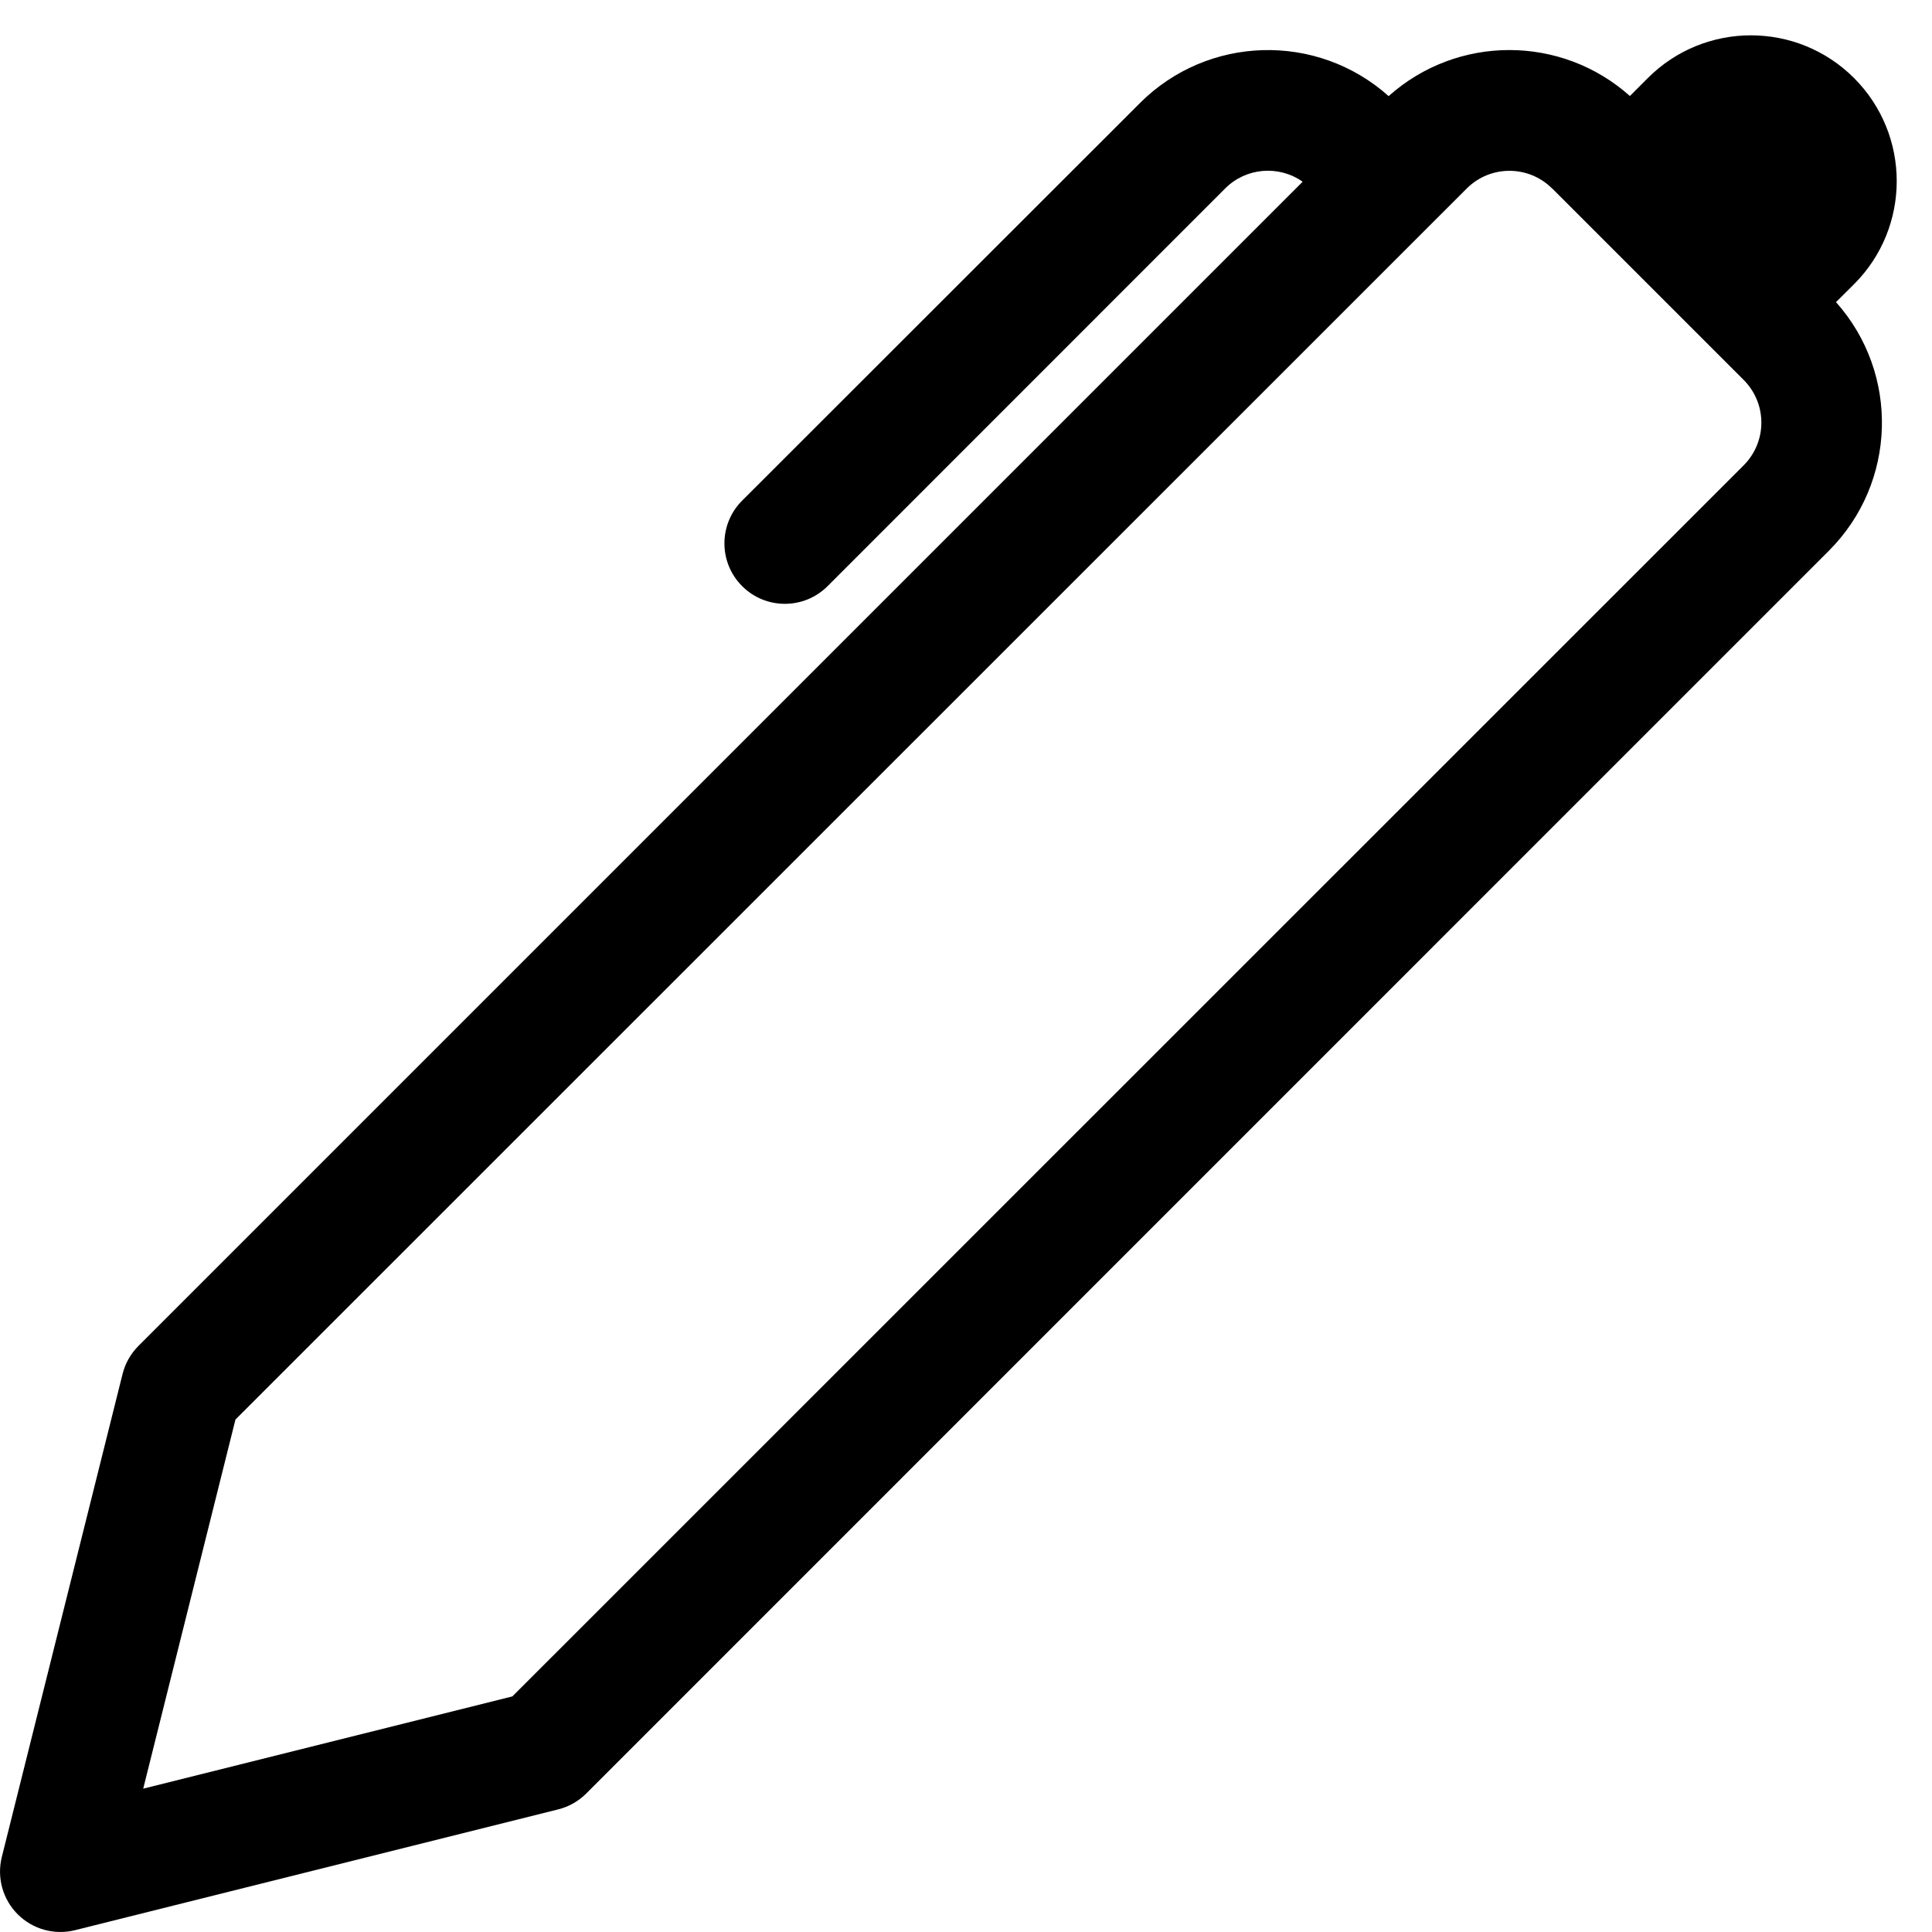
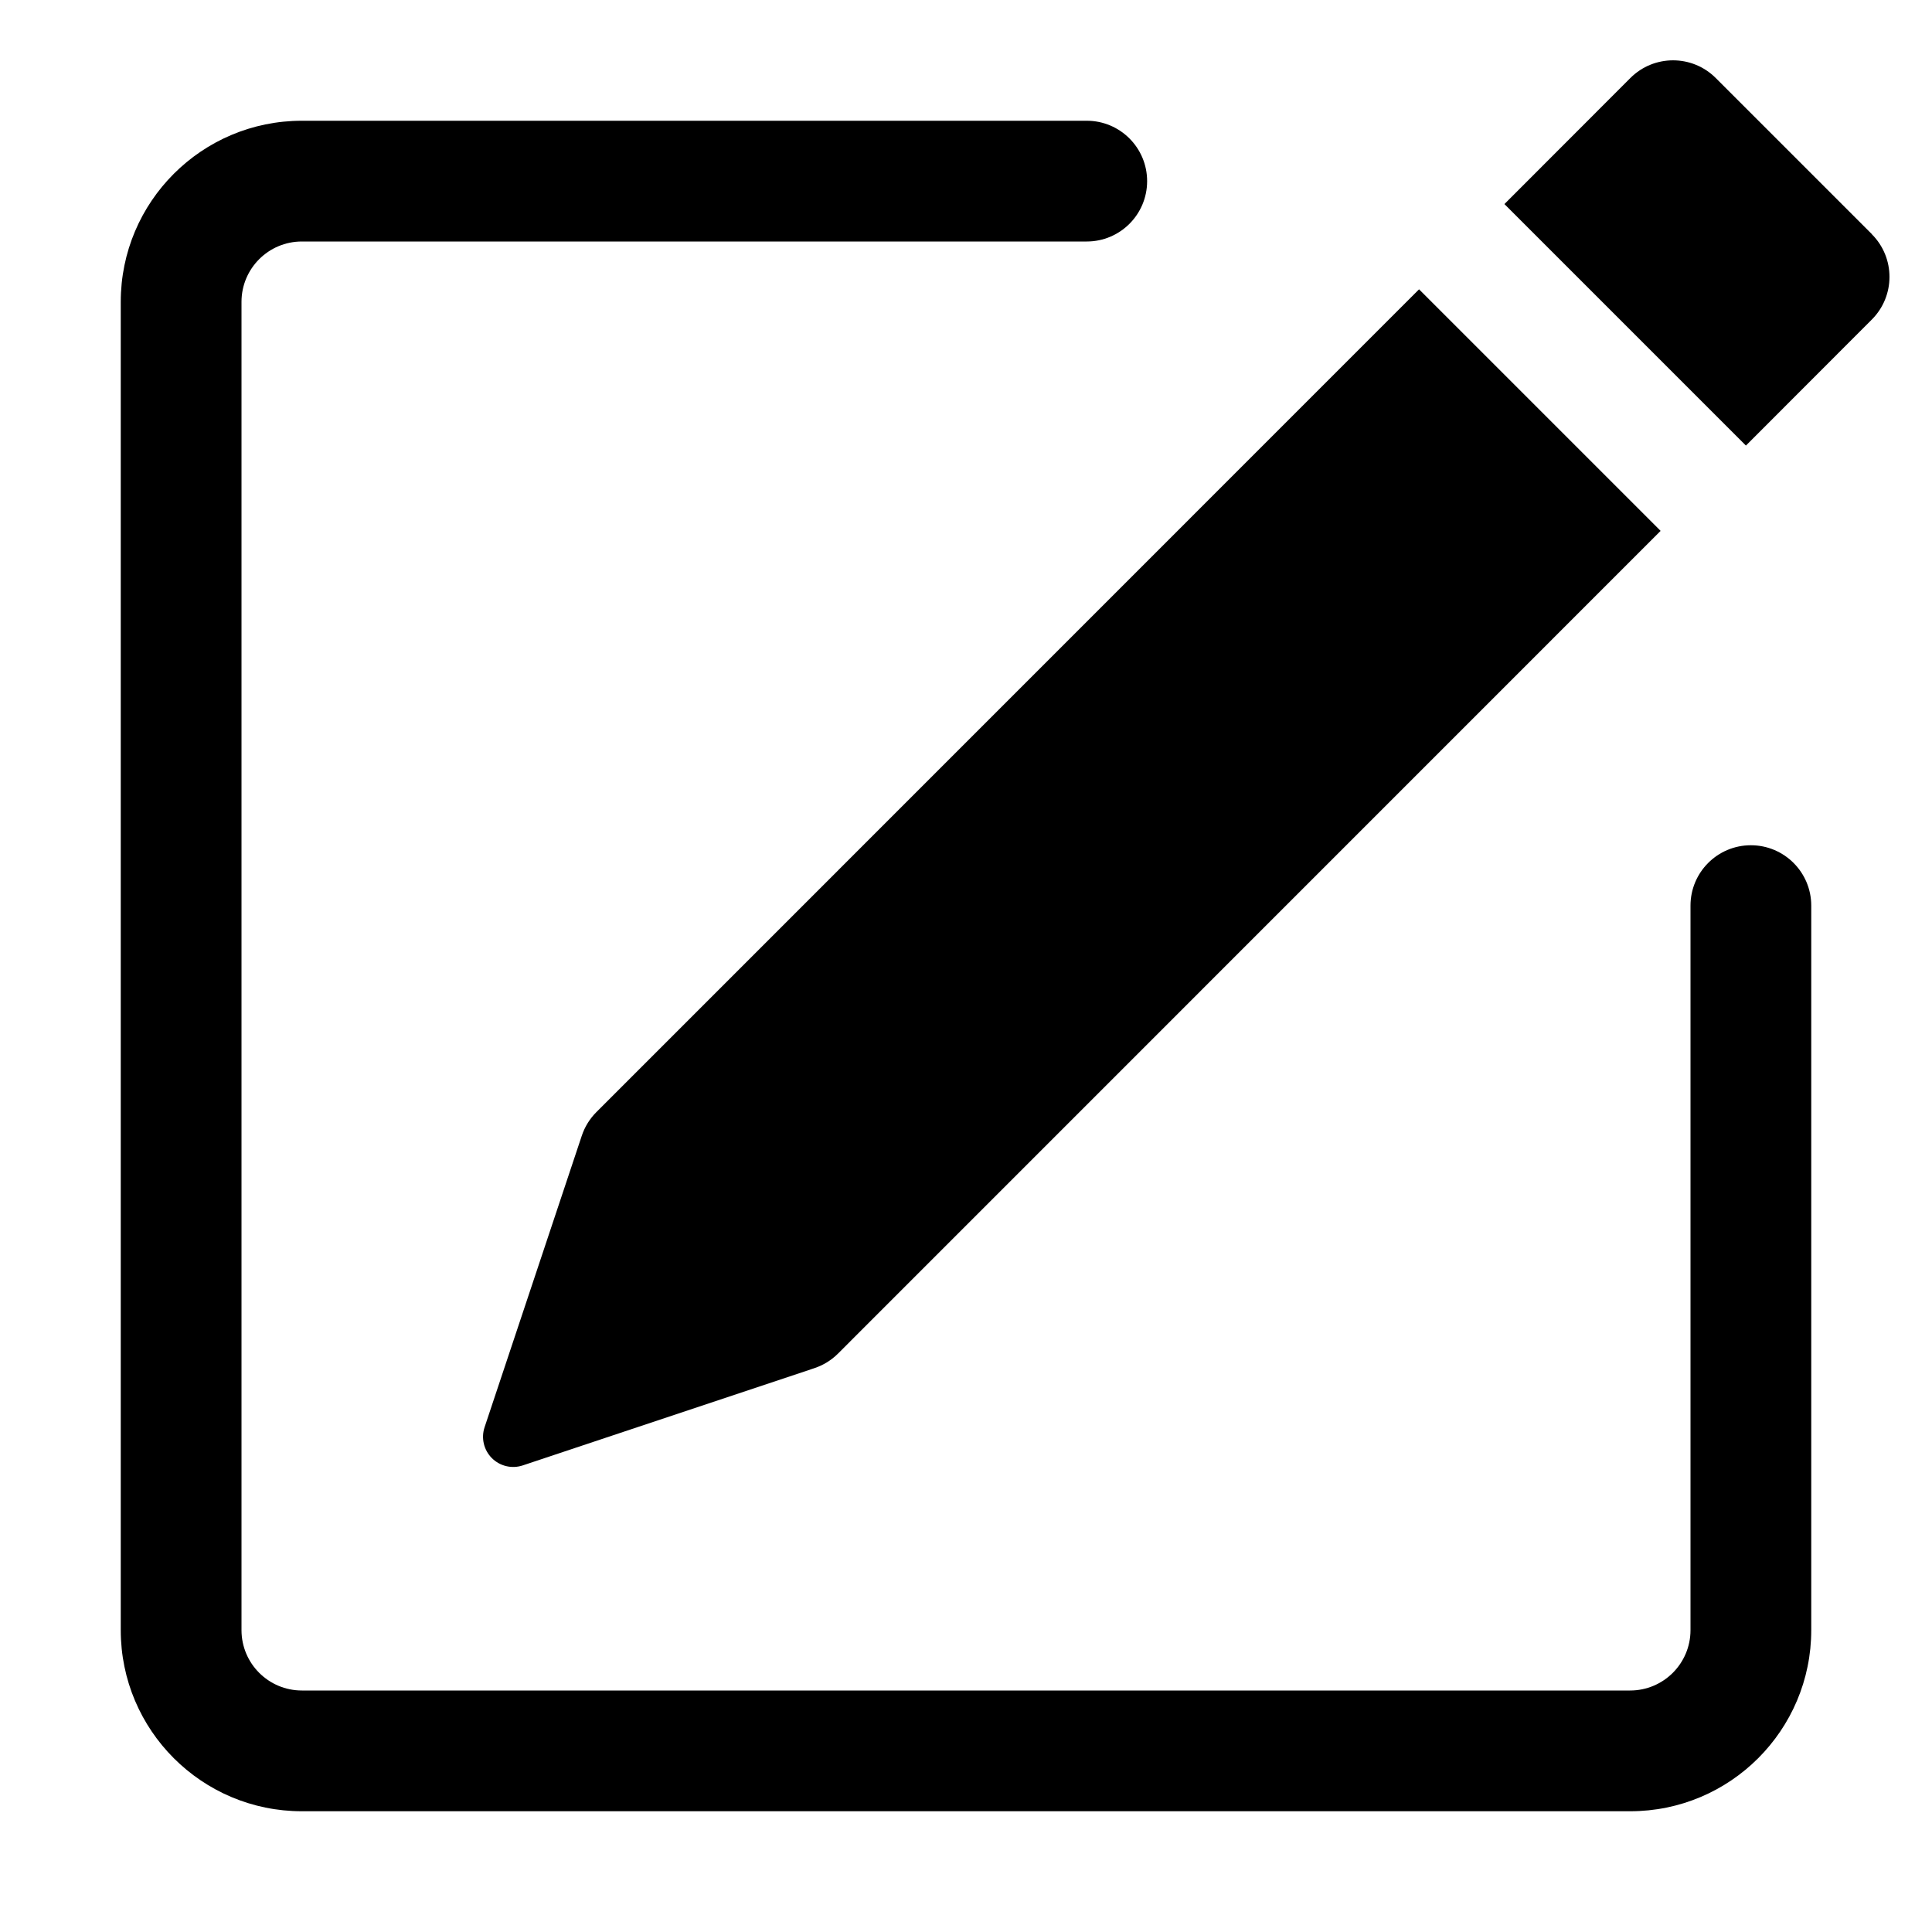
- <svg xmlns="http://www.w3.org/2000/svg" width="16" height="16" fill="currentColor" class="bi bi-pen" viewBox="0 0 16 16">
-   <path d="m13.498.795.149-.149a1.207 1.207 0 1 1 1.707 1.708l-.149.148a1.5 1.5 0 0 1-.059 2.059L4.854 14.854a.5.5 0 0 1-.233.131l-4 1a.5.5 0 0 1-.606-.606l1-4a.5.5 0 0 1 .131-.232l9.642-9.642a.5.5 0 0 0-.642.056L6.854 4.854a.5.5 0 1 1-.708-.708L9.44.854A1.5 1.5 0 0 1 11.5.796a1.5 1.5 0 0 1 1.998-.001zm-.644.766a.5.5 0 0 0-.707 0L1.95 11.756l-.764 3.057 3.057-.764L14.44 3.854a.5.5 0 0 0 0-.708l-1.585-1.585z" />
+ <svg xmlns="http://www.w3.org/2000/svg" width="16" height="16" fill="currentColor" class="bi bi-pencil-square" viewBox="0 0 16 16">
+   <path d="M15.502 1.94a.5.5 0 0 1 0 .706L14.459 3.69l-2-2L13.502.646a.5.5 0 0 1 .707 0l1.293 1.293zm-1.75 2.456-2-2L4.939 9.21a.5.5 0 0 0-.121.196l-.805 2.414a.25.25 0 0 0 .316.316l2.414-.805a.5.5 0 0 0 .196-.12l6.813-6.814z" />
+   <path fill-rule="evenodd" d="M1 13.5A1.5 1.5 0 0 0 2.5 15h11a1.5 1.5 0 0 0 1.5-1.5v-6a.5.5 0 0 0-1 0v6a.5.5 0 0 1-.5.5h-11a.5.5 0 0 1-.5-.5v-11a.5.5 0 0 1 .5-.5H9a.5.5 0 0 0 0-1H2.5A1.5 1.5 0 0 0 1 2.5v11z" />
</svg>
